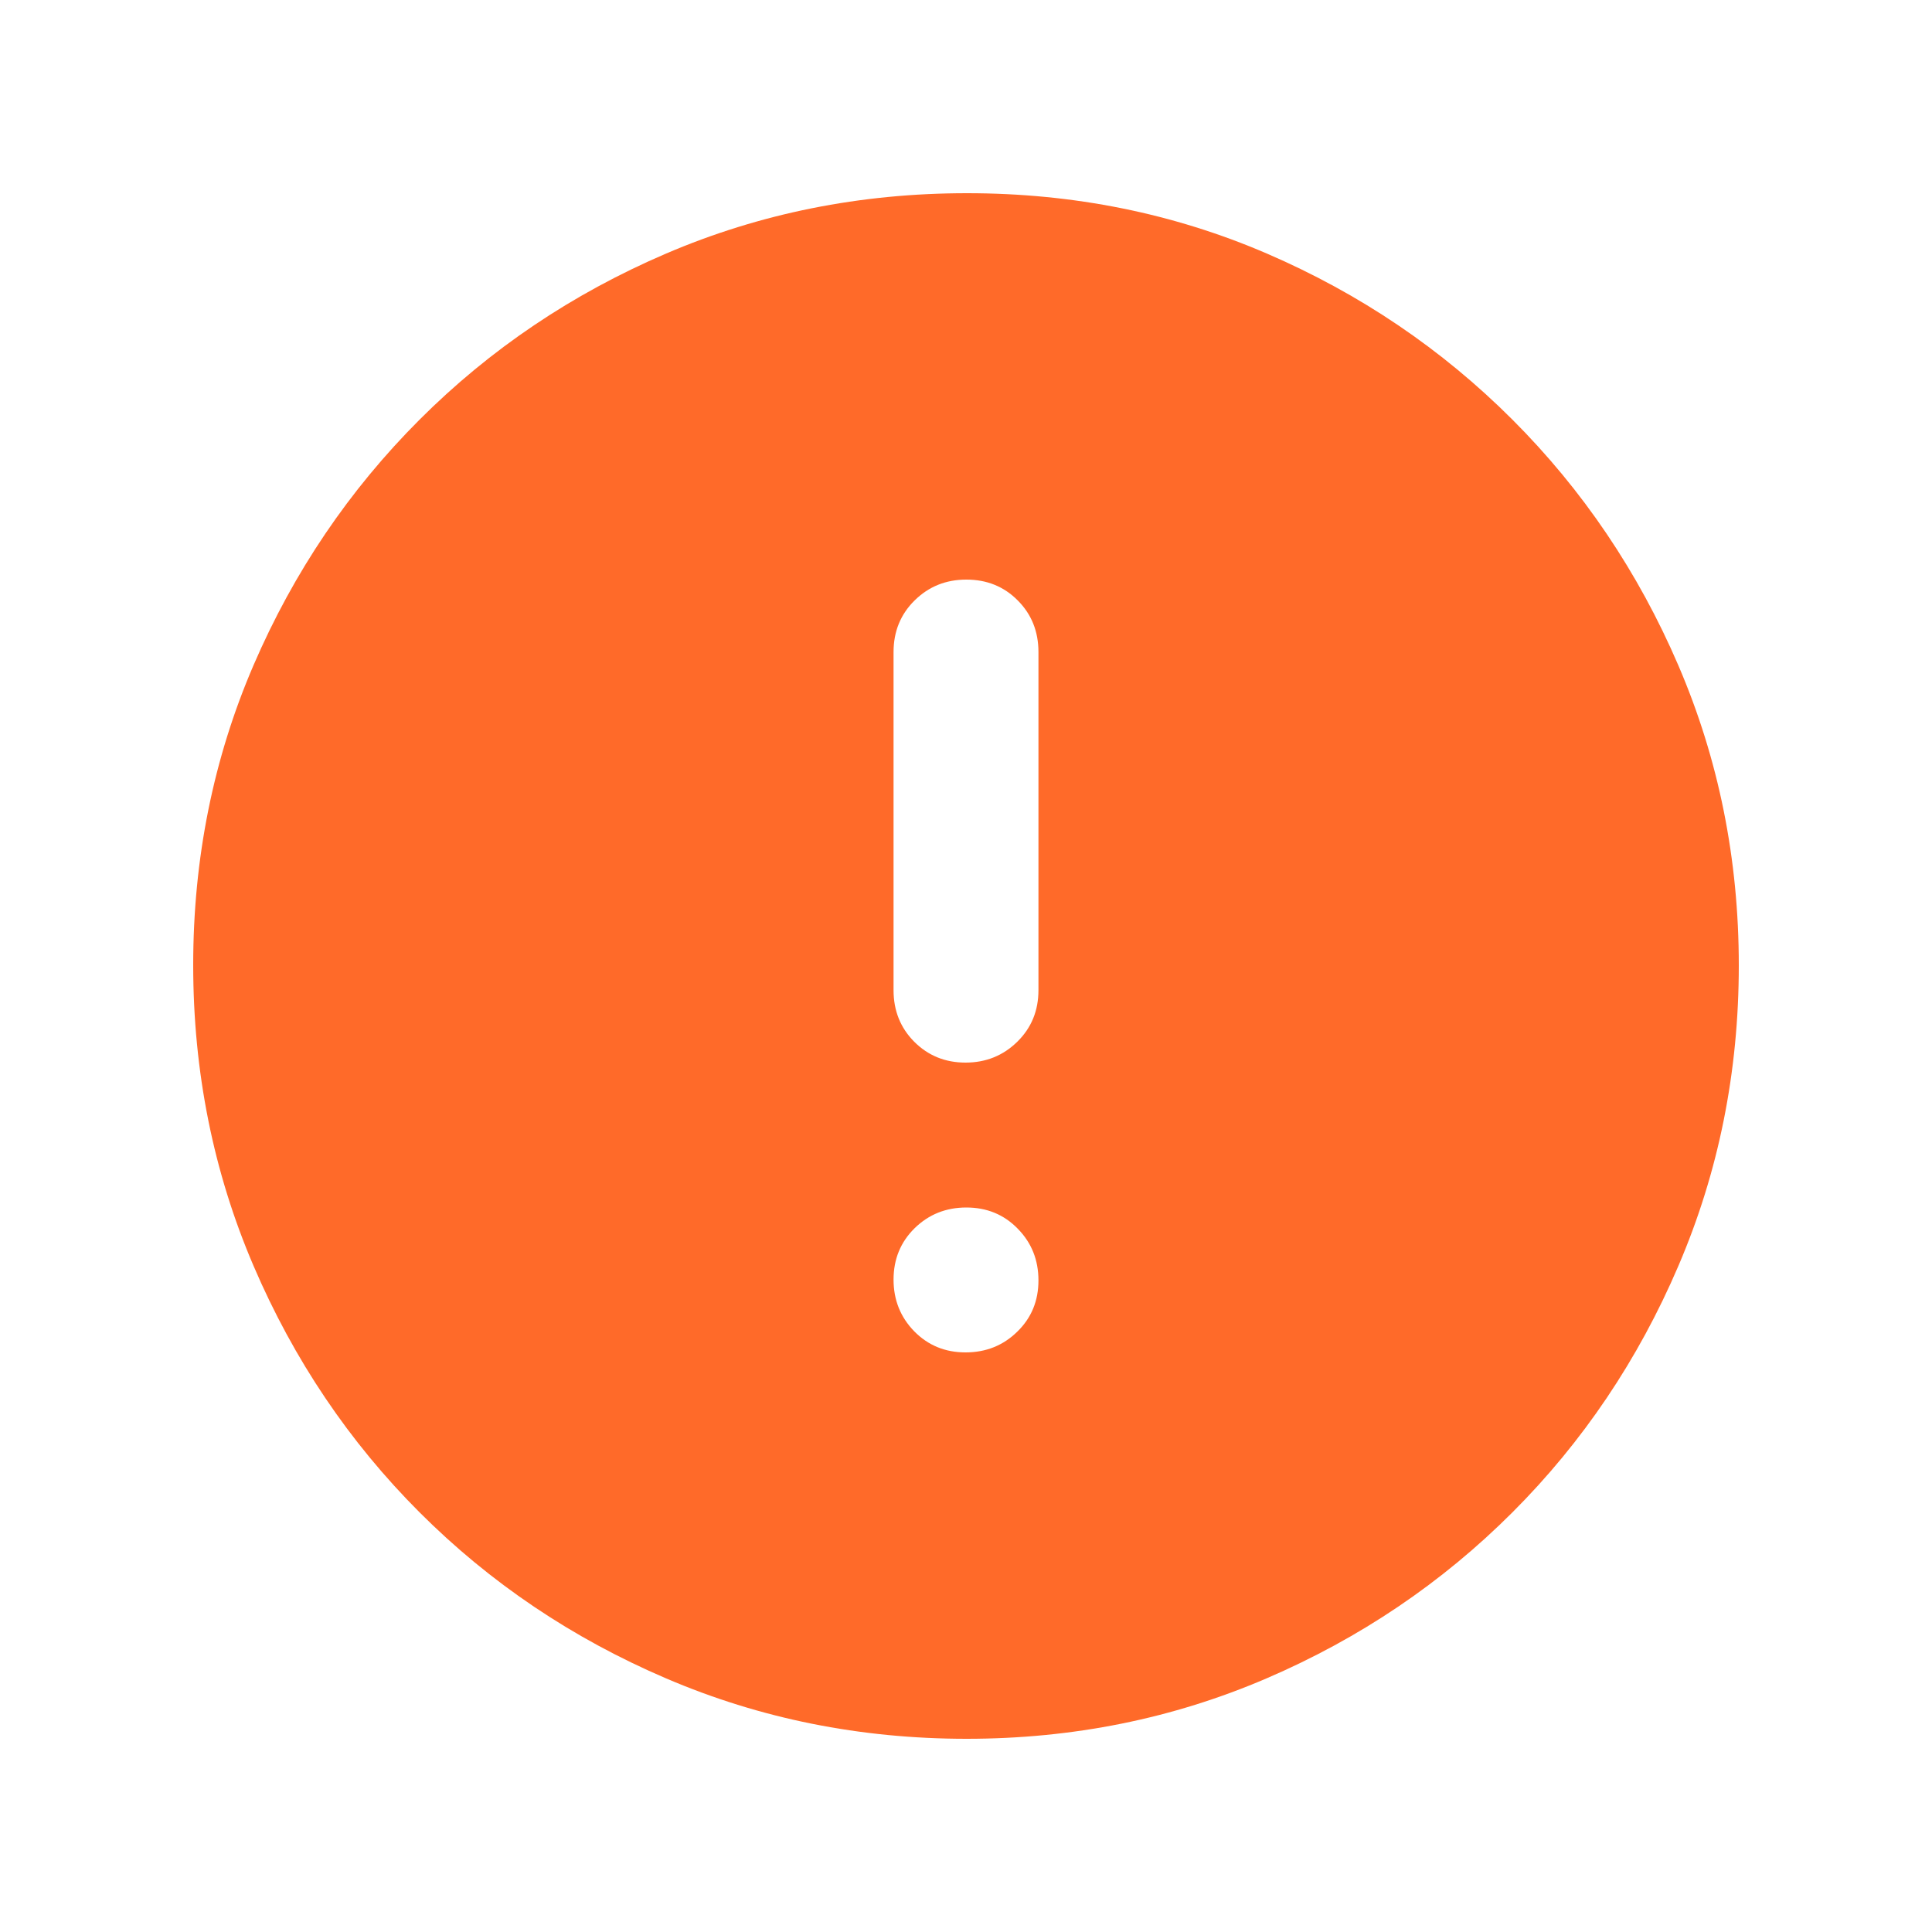
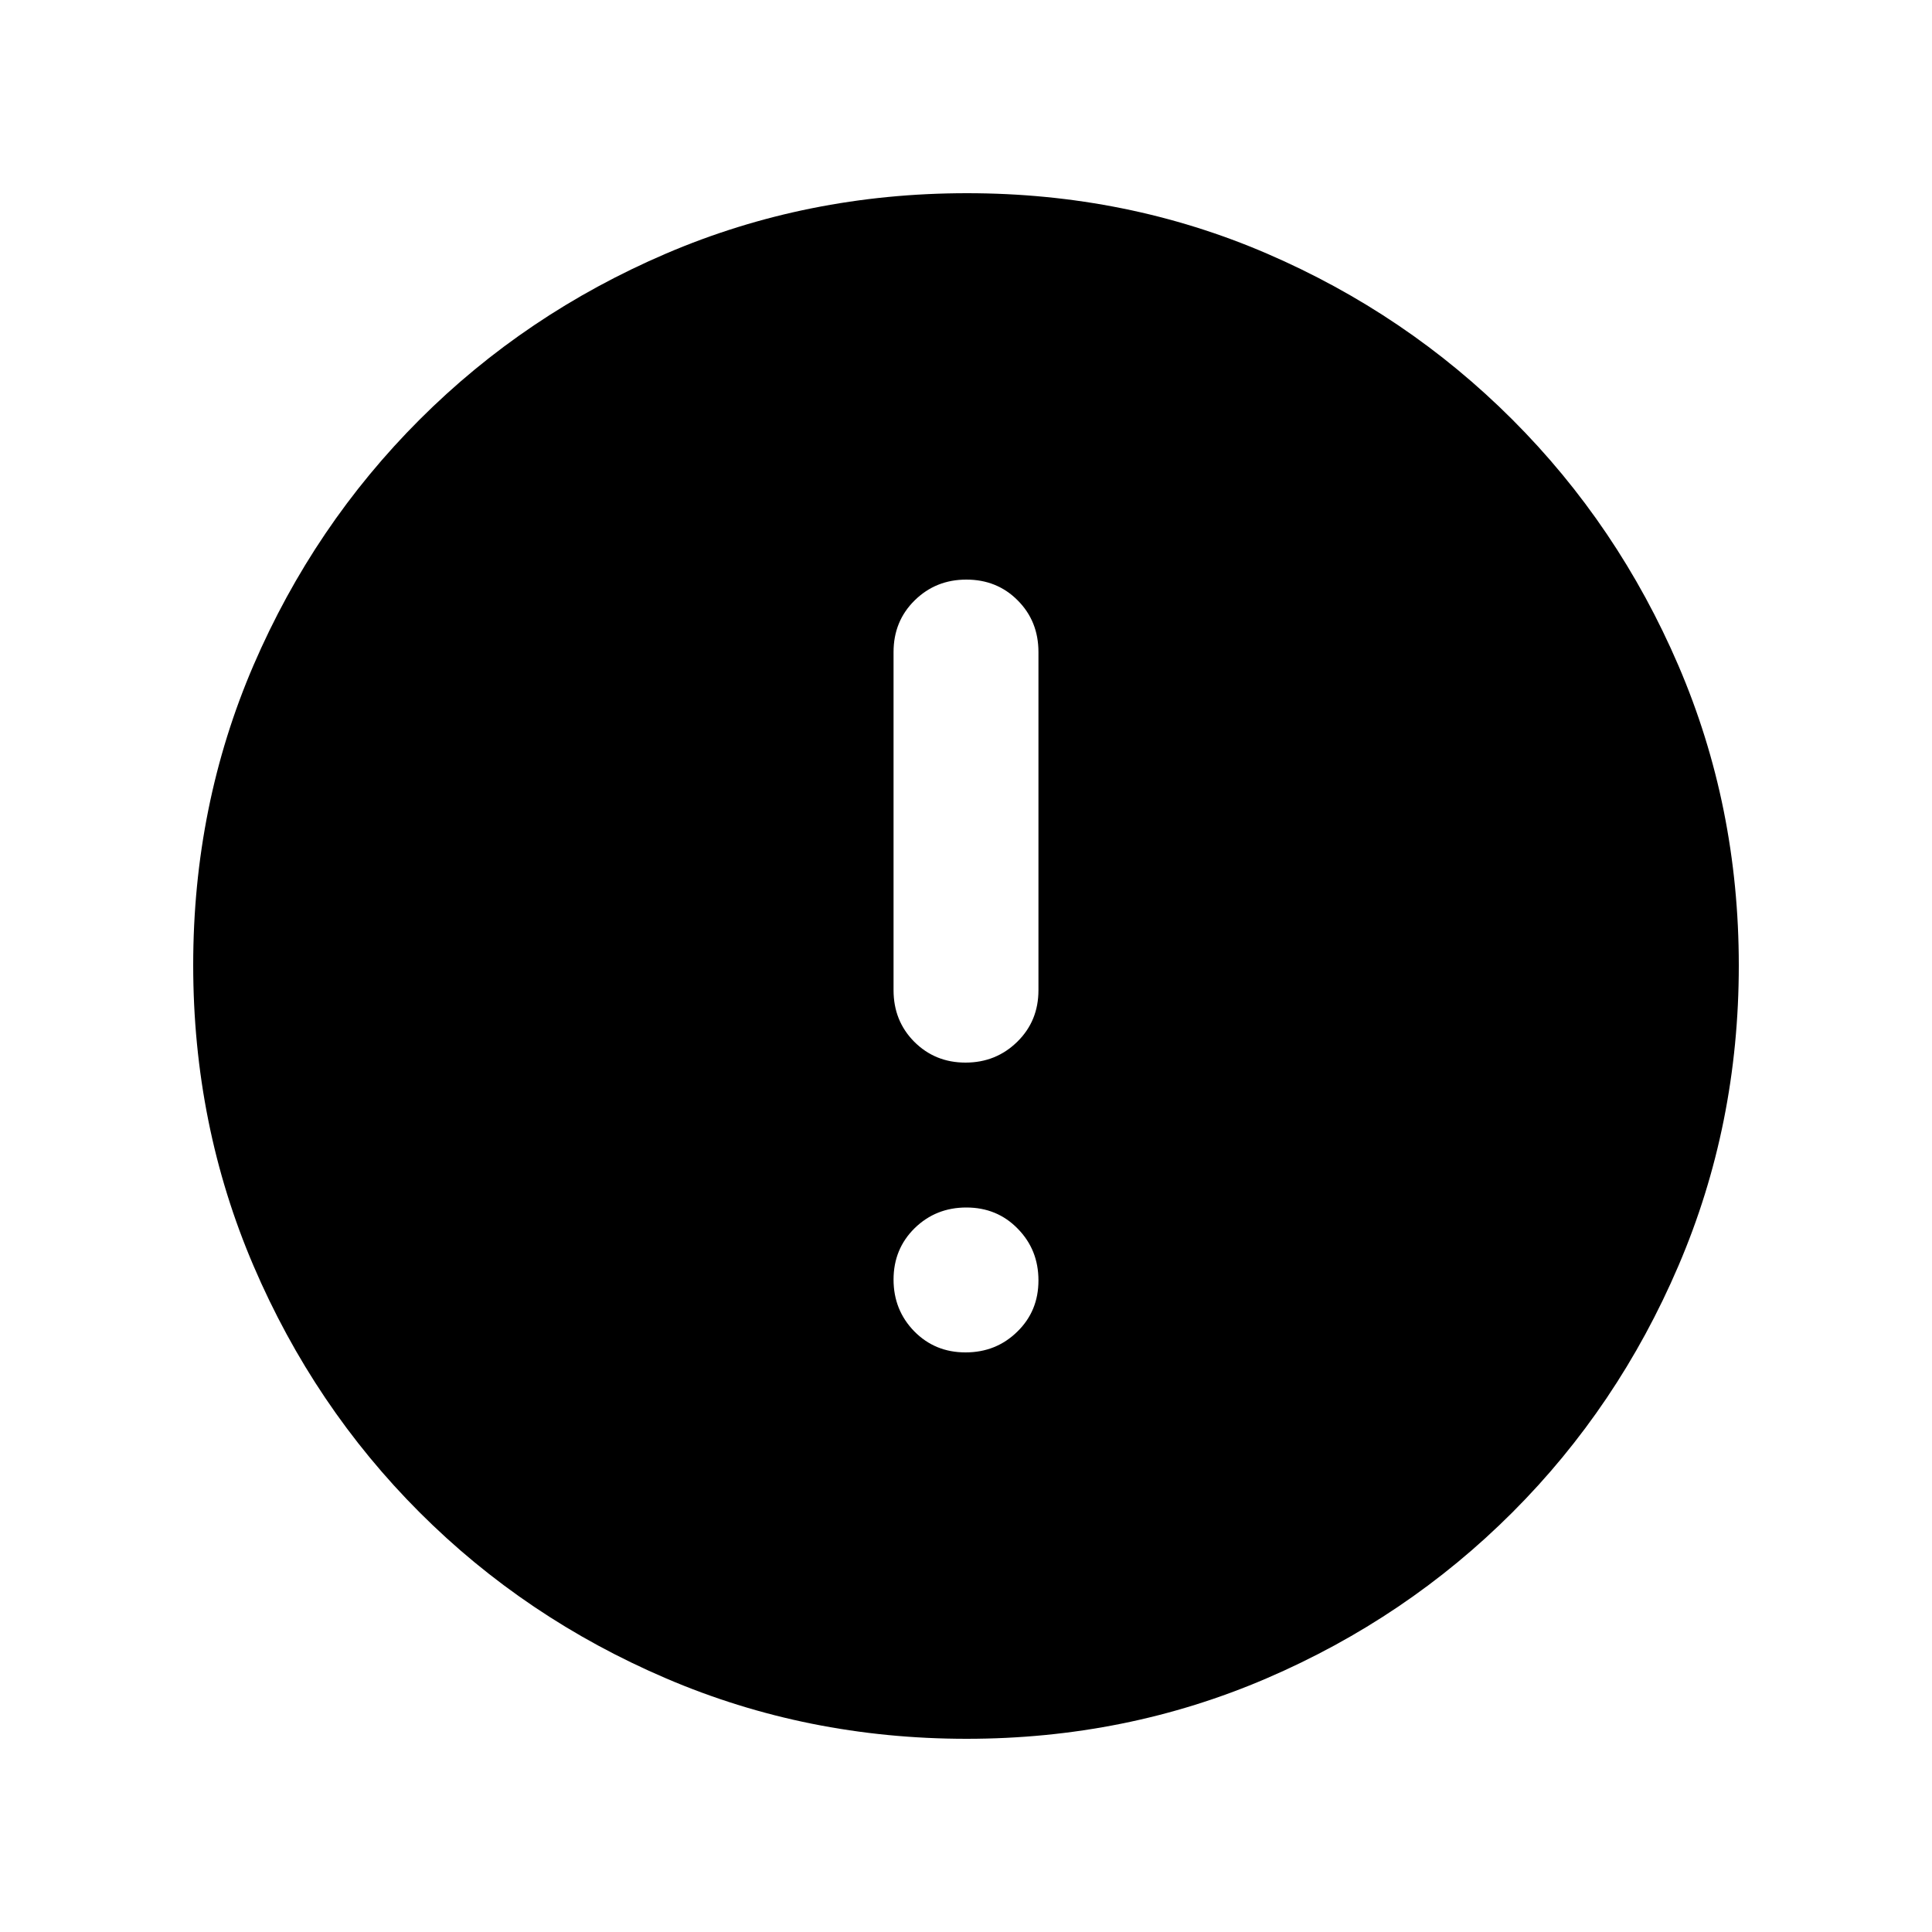
<svg xmlns="http://www.w3.org/2000/svg" width="16" height="16" viewBox="0 0 16 16" fill="none">
  <mask id="mask0_840_178" style="mask-type:alpha" maskUnits="userSpaceOnUse" x="0" y="0" width="16" height="16">
-     <rect width="16" height="16" fill="#D9D9D9" />
+     <rect width="16" height="16" fill="currentColor" />
  </mask>
  <g mask="url(#mask0_840_178)">
-     <path d="M7.996 11.2C8.165 11.2 8.308 11.143 8.425 11.028C8.542 10.914 8.6 10.773 8.6 10.604C8.6 10.434 8.543 10.292 8.428 10.175C8.314 10.058 8.172 10 8.003 10C7.834 10 7.692 10.057 7.575 10.171C7.458 10.286 7.4 10.428 7.4 10.597C7.4 10.765 7.457 10.908 7.571 11.025C7.686 11.142 7.827 11.2 7.996 11.2ZM7.996 8.8C8.165 8.8 8.308 8.742 8.425 8.627C8.542 8.512 8.6 8.37 8.6 8.2V5.4C8.6 5.23 8.543 5.087 8.428 4.972C8.314 4.857 8.172 4.8 8.003 4.8C7.834 4.8 7.692 4.857 7.575 4.972C7.458 5.087 7.4 5.23 7.4 5.4V8.2C7.4 8.37 7.457 8.512 7.571 8.627C7.686 8.742 7.827 8.8 7.996 8.8ZM8.005 14.4C7.124 14.4 6.294 14.233 5.517 13.9C4.739 13.567 4.058 13.108 3.475 12.525C2.892 11.942 2.433 11.261 2.1 10.484C1.767 9.707 1.6 8.876 1.6 7.992C1.6 7.109 1.767 6.281 2.1 5.508C2.433 4.736 2.892 4.058 3.475 3.475C4.058 2.892 4.739 2.433 5.516 2.1C6.293 1.767 7.124 1.6 8.008 1.6C8.891 1.6 9.719 1.767 10.492 2.1C11.264 2.433 11.942 2.892 12.525 3.475C13.108 4.058 13.567 4.737 13.9 5.512C14.233 6.287 14.4 7.115 14.4 7.995C14.4 8.876 14.233 9.706 13.9 10.483C13.567 11.261 13.108 11.942 12.525 12.525C11.942 13.108 11.263 13.567 10.488 13.9C9.713 14.233 8.885 14.4 8.005 14.4Z" fill="#FF6A29" />
+     <path d="M7.996 11.2C8.165 11.2 8.308 11.143 8.425 11.028C8.542 10.914 8.6 10.773 8.6 10.604C8.6 10.434 8.543 10.292 8.428 10.175C8.314 10.058 8.172 10 8.003 10C7.834 10 7.692 10.057 7.575 10.171C7.458 10.286 7.4 10.428 7.4 10.597C7.4 10.765 7.457 10.908 7.571 11.025C7.686 11.142 7.827 11.2 7.996 11.2ZM7.996 8.8C8.165 8.8 8.308 8.742 8.425 8.627C8.542 8.512 8.6 8.37 8.6 8.2V5.4C8.6 5.23 8.543 5.087 8.428 4.972C8.314 4.857 8.172 4.8 8.003 4.8C7.834 4.8 7.692 4.857 7.575 4.972C7.458 5.087 7.4 5.23 7.4 5.4V8.2C7.4 8.37 7.457 8.512 7.571 8.627C7.686 8.742 7.827 8.8 7.996 8.8ZM8.005 14.4C7.124 14.4 6.294 14.233 5.517 13.9C4.739 13.567 4.058 13.108 3.475 12.525C2.892 11.942 2.433 11.261 2.1 10.484C1.767 9.707 1.6 8.876 1.6 7.992C1.6 7.109 1.767 6.281 2.1 5.508C2.433 4.736 2.892 4.058 3.475 3.475C4.058 2.892 4.739 2.433 5.516 2.1C6.293 1.767 7.124 1.6 8.008 1.6C8.891 1.6 9.719 1.767 10.492 2.1C11.264 2.433 11.942 2.892 12.525 3.475C13.108 4.058 13.567 4.737 13.9 5.512C14.233 6.287 14.4 7.115 14.4 7.995C14.4 8.876 14.233 9.706 13.9 10.483C13.567 11.261 13.108 11.942 12.525 12.525C11.942 13.108 11.263 13.567 10.488 13.9C9.713 14.233 8.885 14.4 8.005 14.4Z" fill="currentColor" />
  </g>
</svg>
